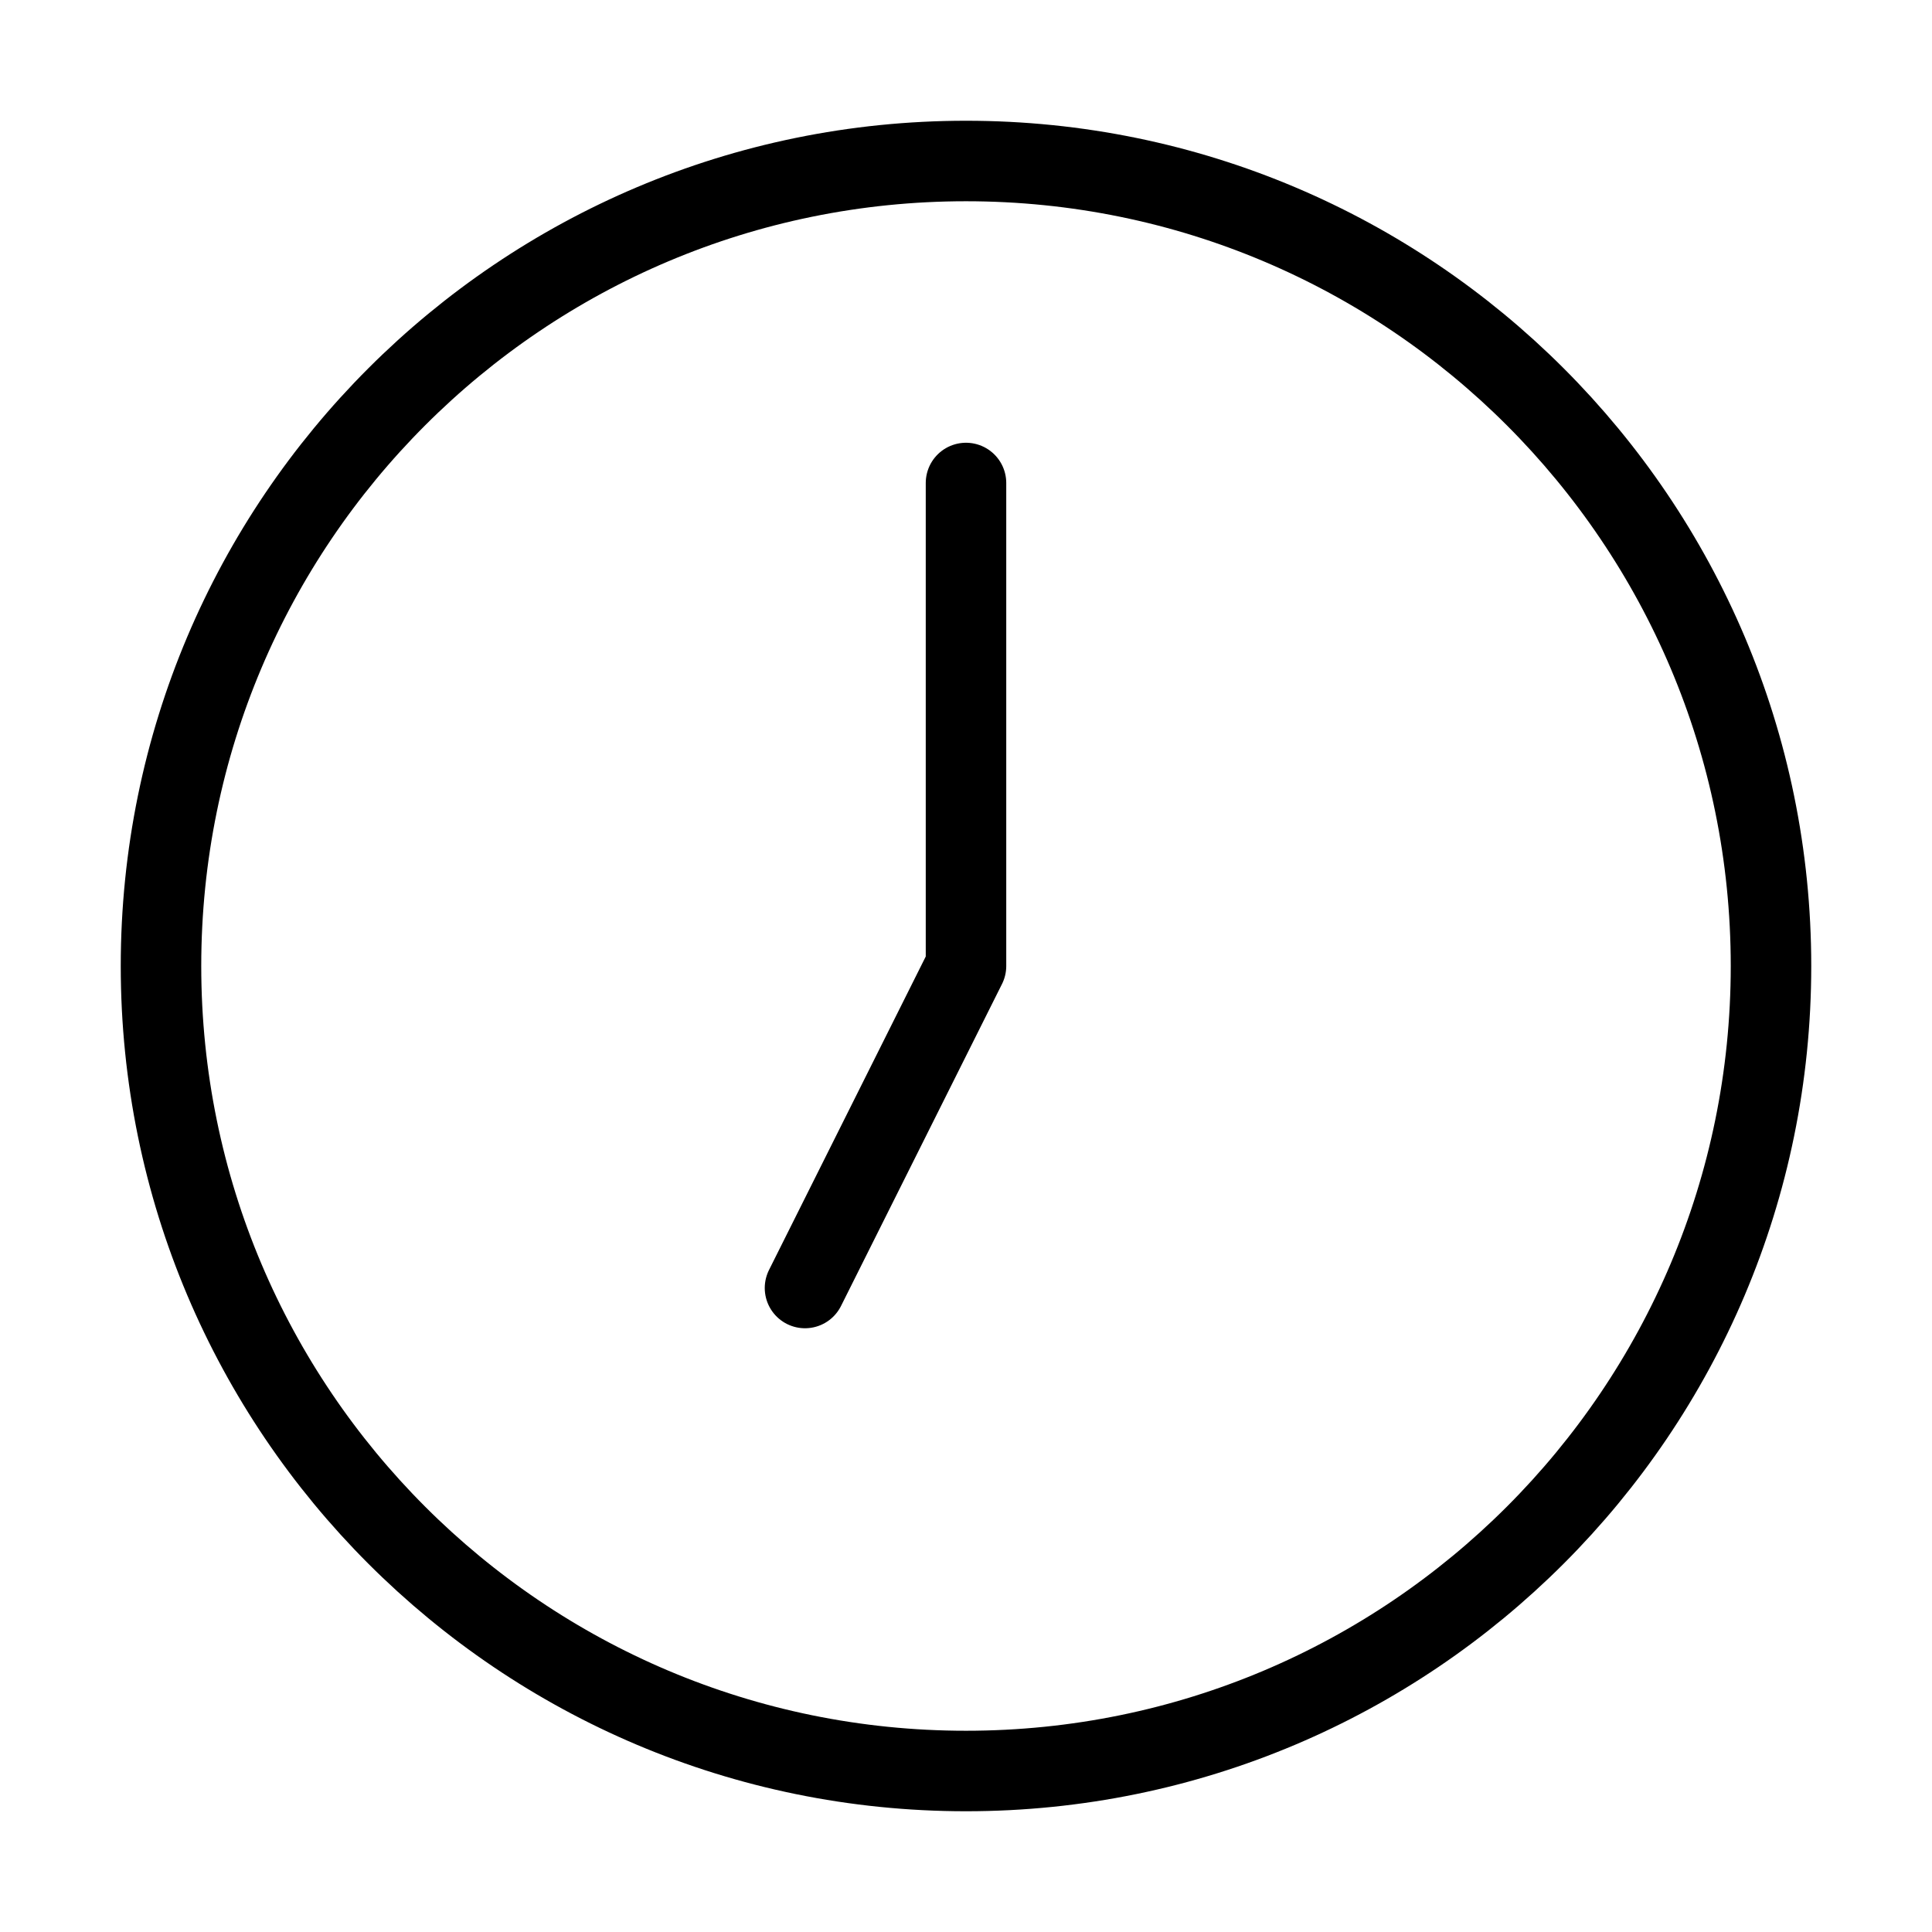
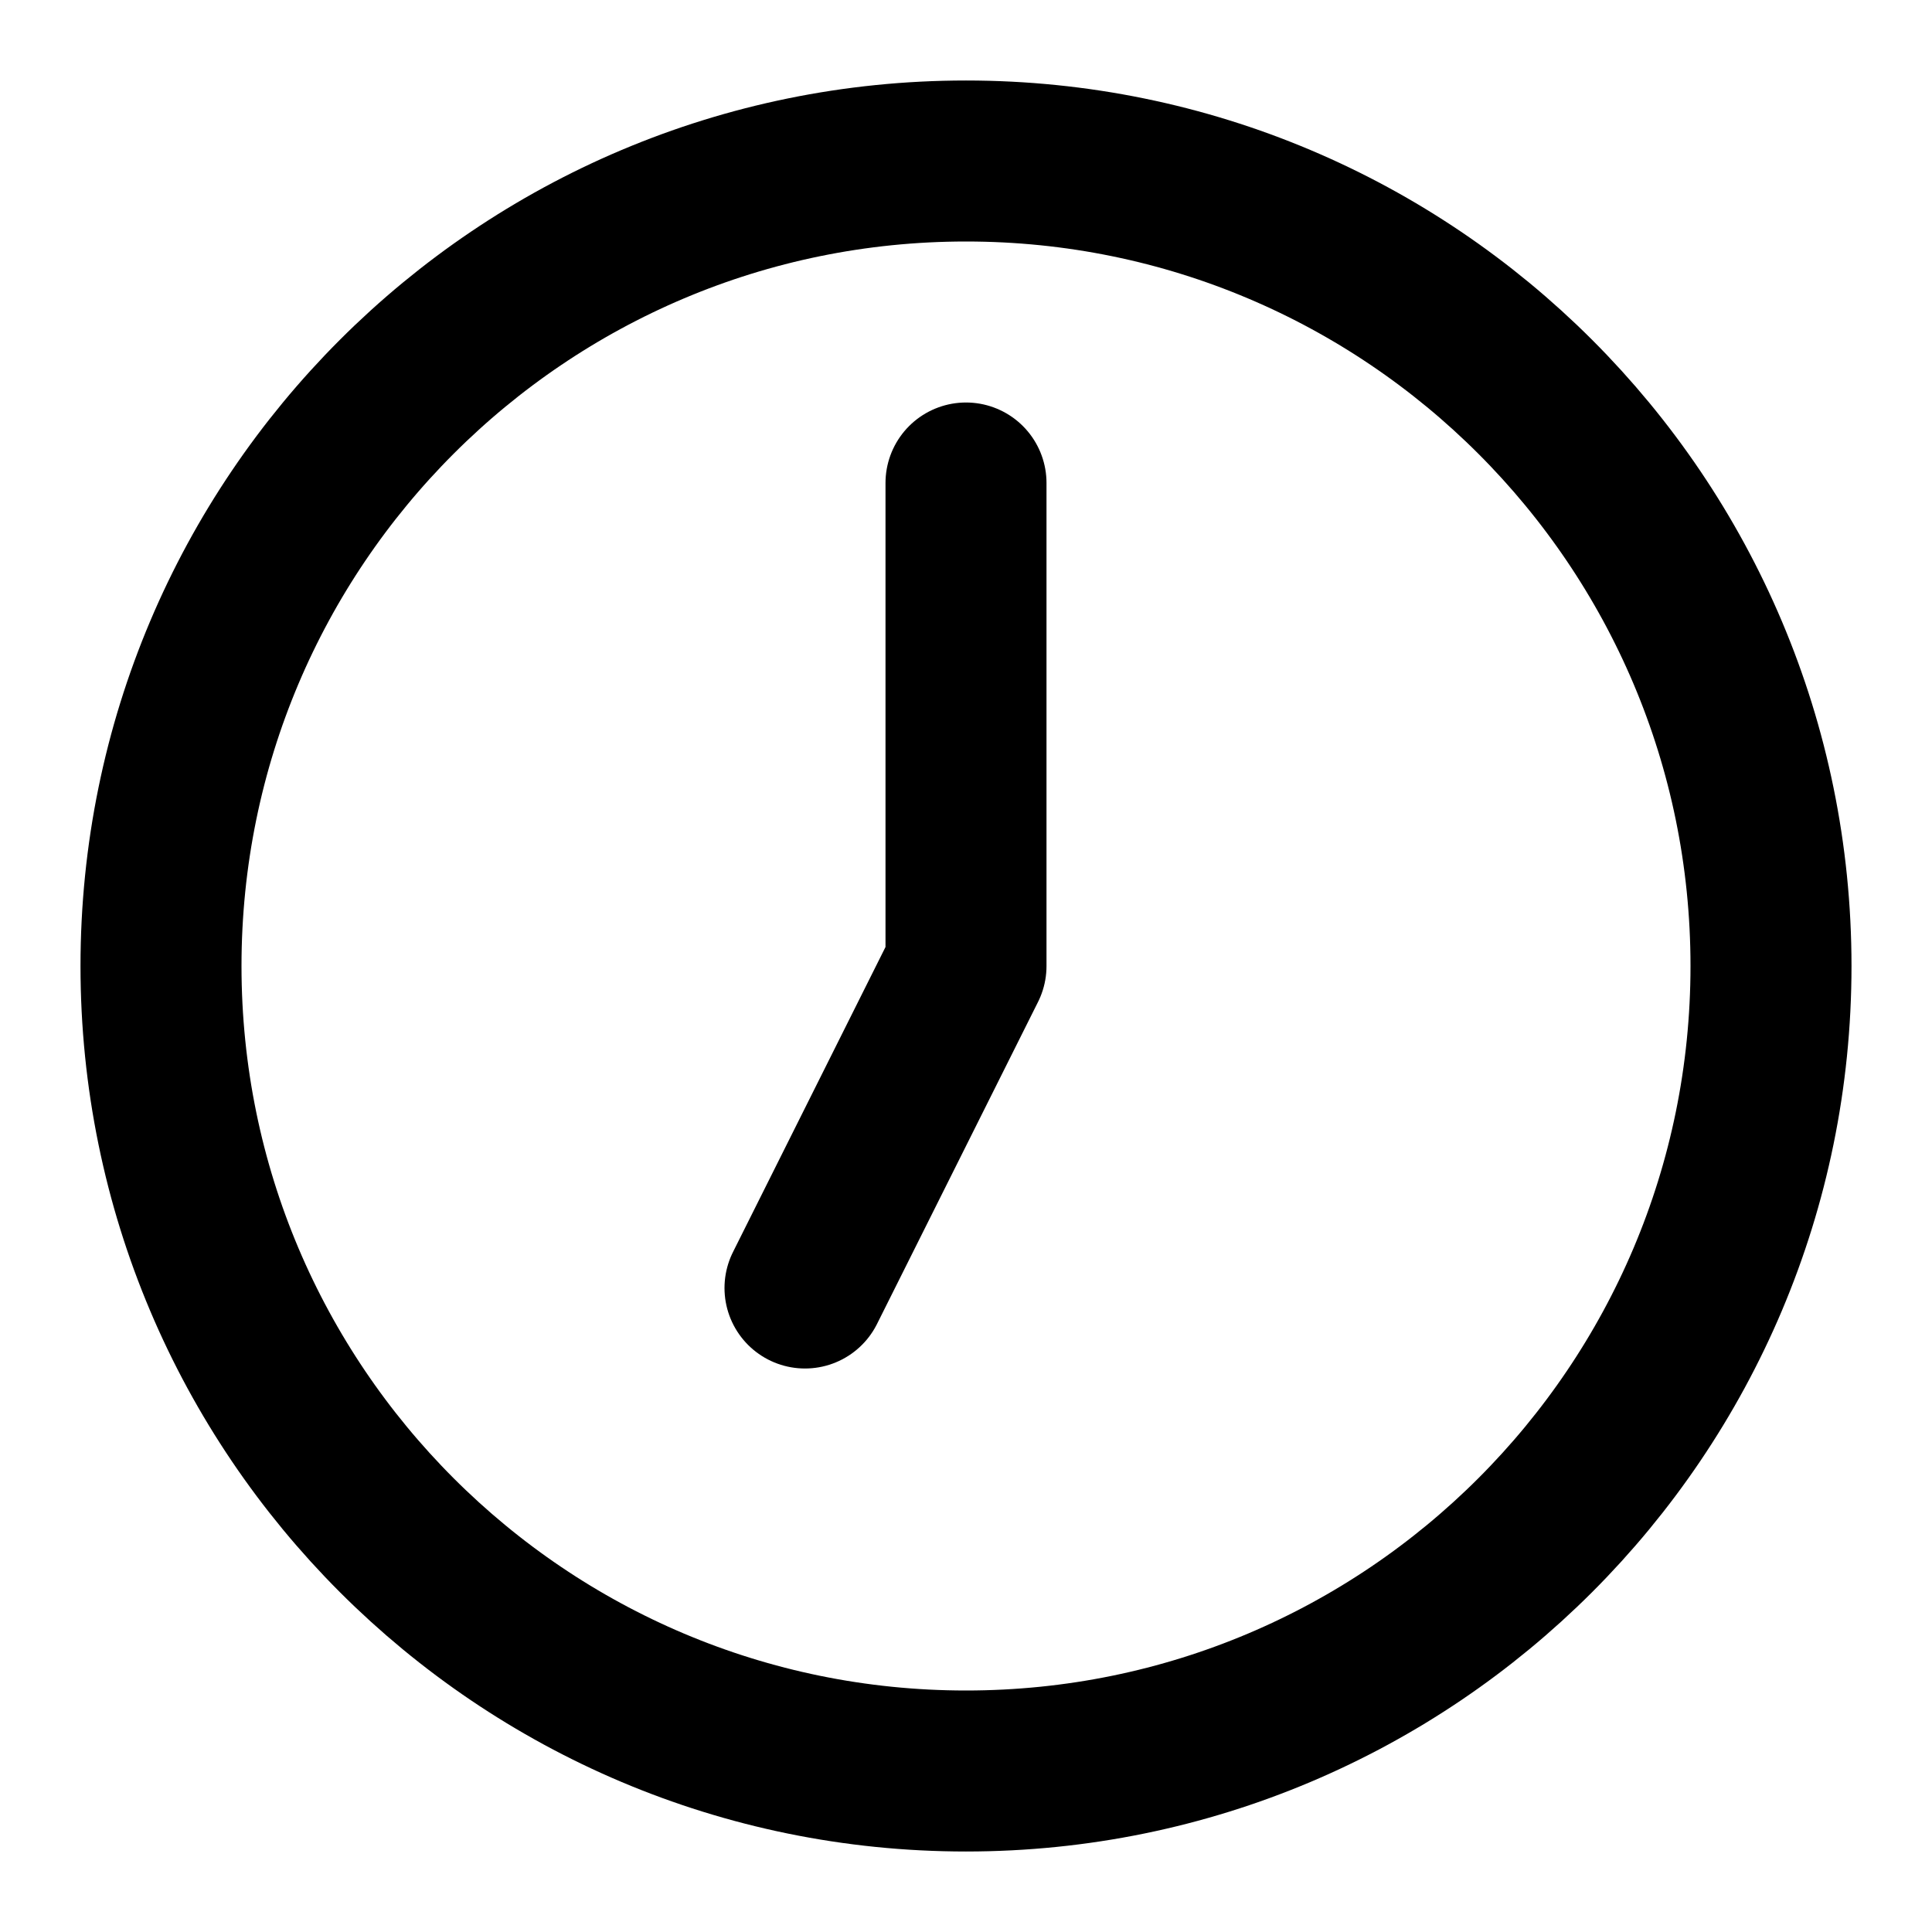
- <svg xmlns="http://www.w3.org/2000/svg" width="48" height="48" viewBox="0 0 24 24" fill="none" stroke="currentColor" stroke-width="1" stroke-linecap="round" stroke-linejoin="round" class="lucide lucide-clock7-icon lucide-clock-7">
+ <svg xmlns="http://www.w3.org/2000/svg" width="24" height="24" viewBox="0 0 24 24" fill="none" stroke="currentColor" stroke-width="2" stroke-linecap="round" stroke-linejoin="round" class="lucide lucide-clock-7">
  <circle cx="12" cy="12" r="10" />
  <path d="M12 6v6l-2 4" />
</svg>
